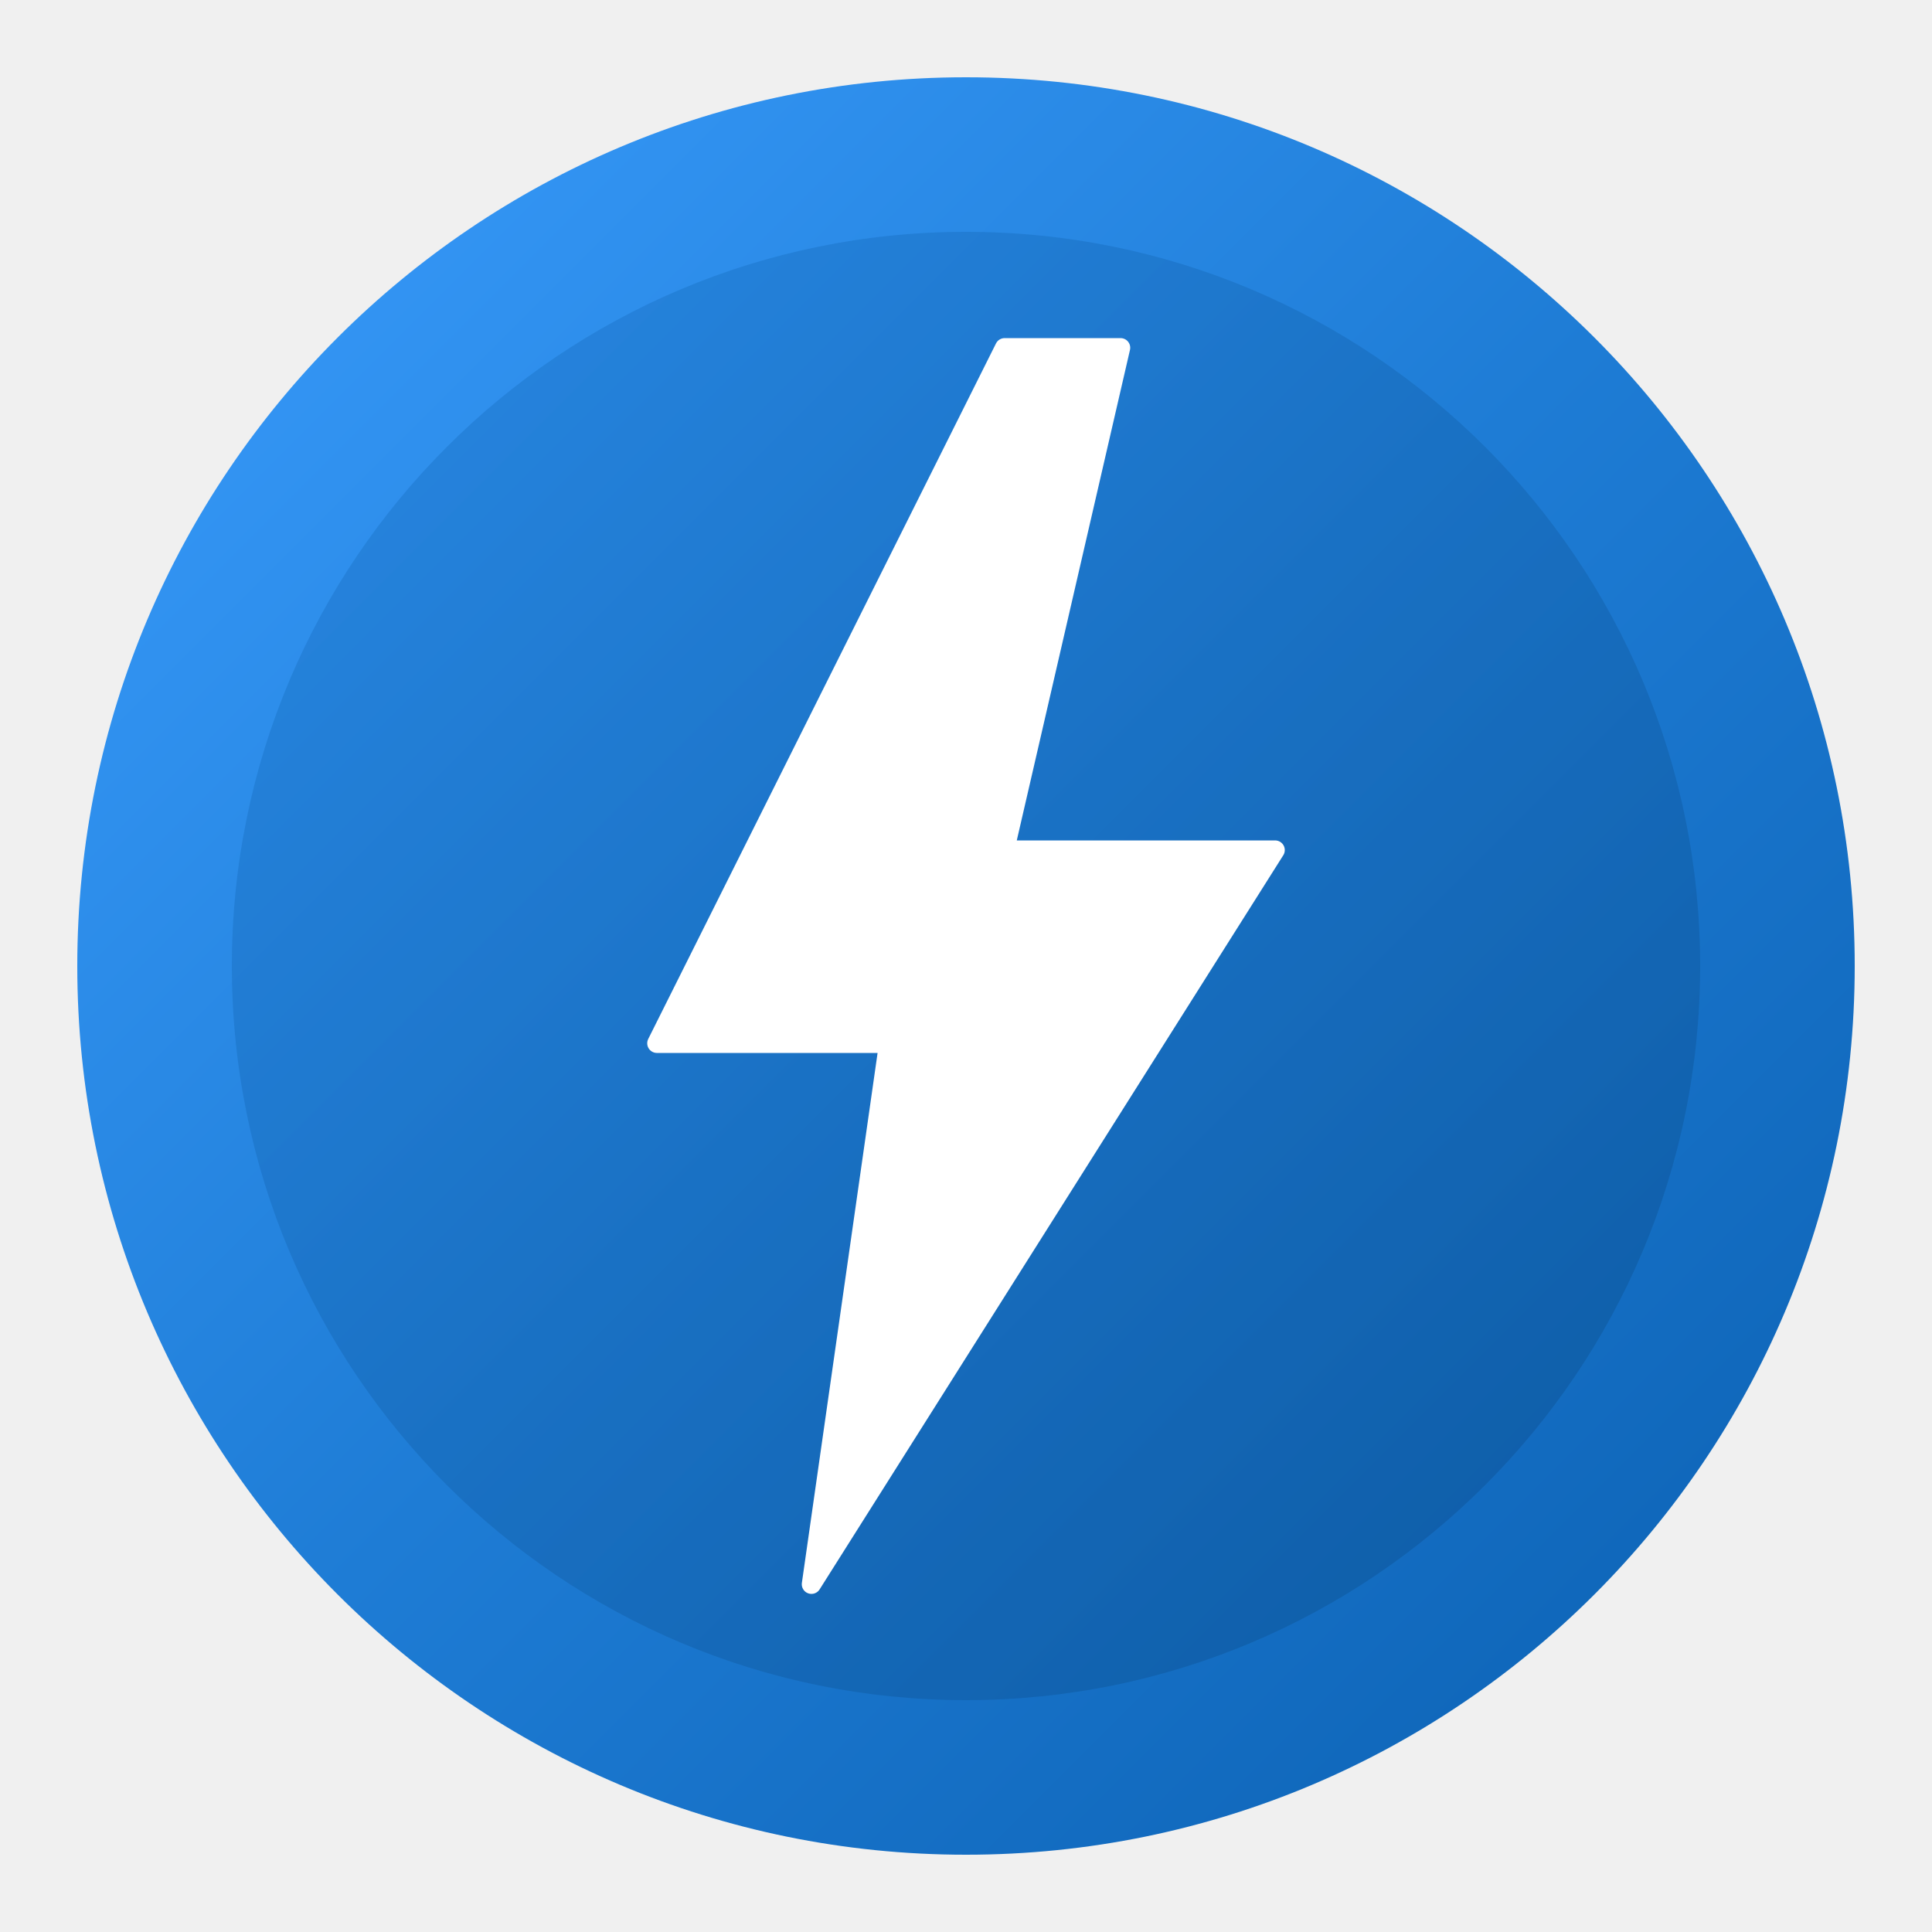
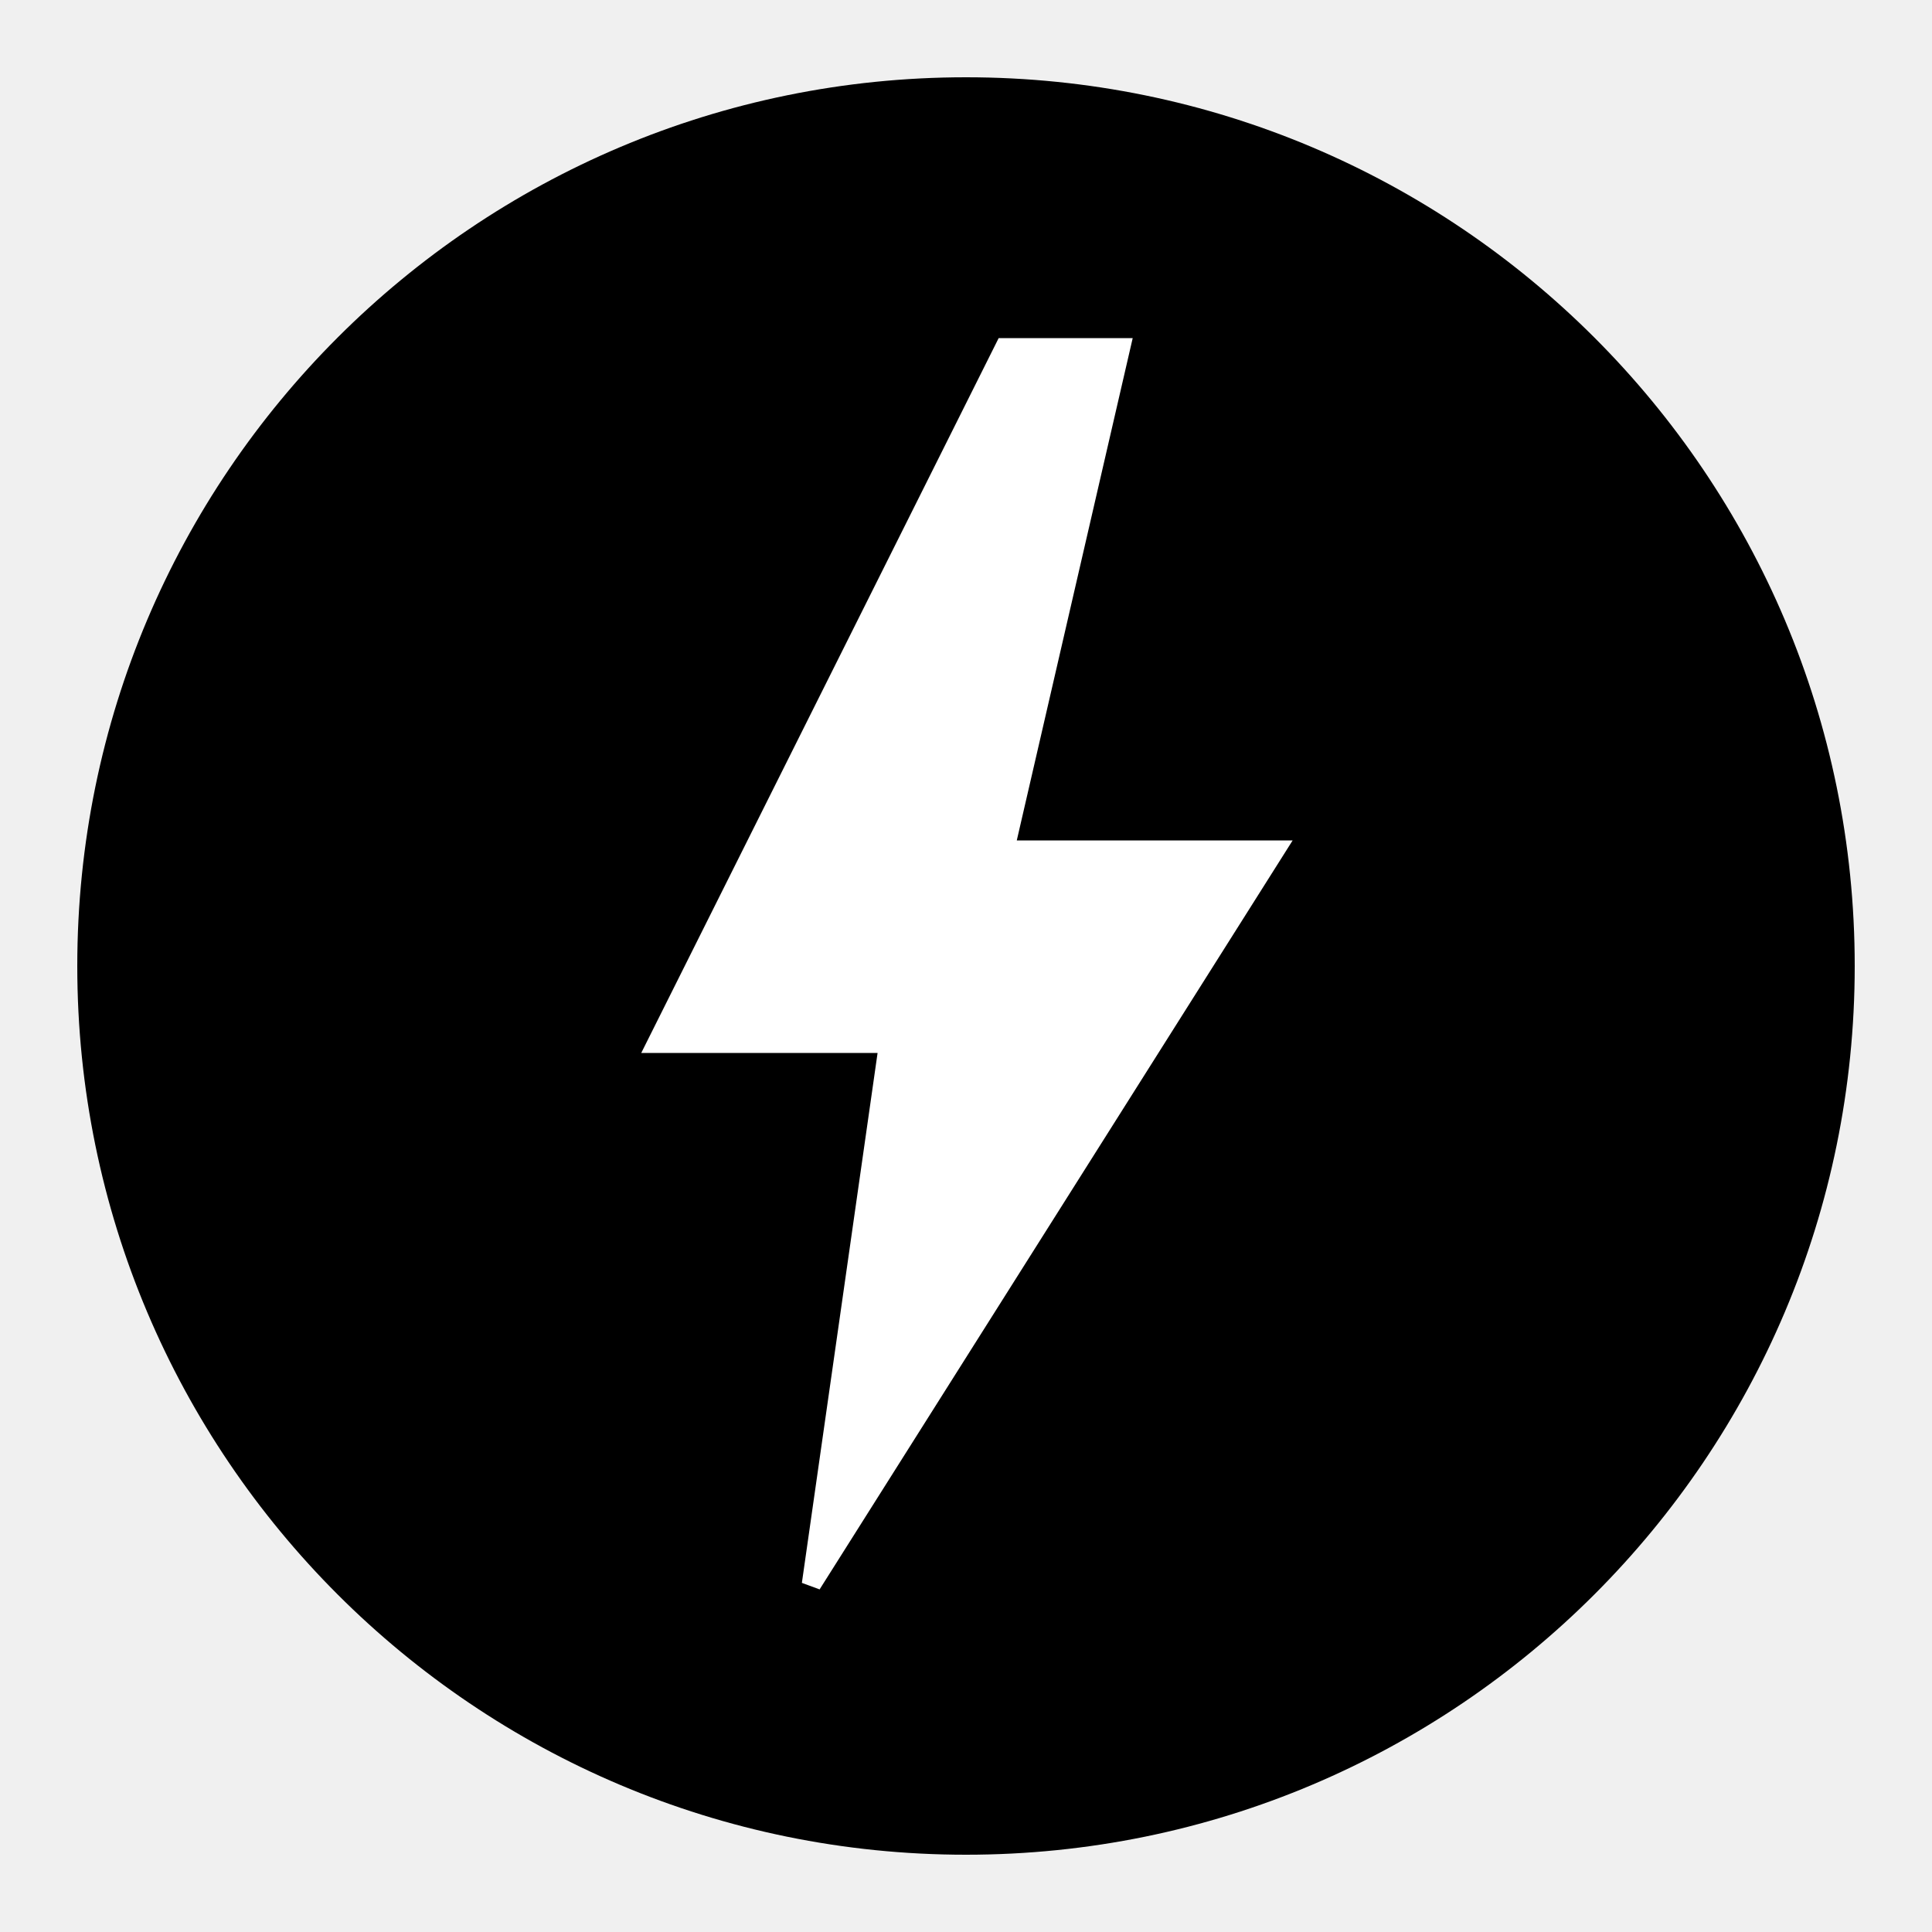
<svg xmlns="http://www.w3.org/2000/svg" width="100" height="100" viewBox="0 0 100 100" fill="none">
  <defs>
    <linearGradient id="swiftCoinGradient" x1="0%" y1="0%" x2="100%" y2="100%">
-       <stop offset="0%" stop-color="#3b9eff" />
-       <stop offset="50%" stop-color="#1e7cd5" />
-       <stop offset="100%" stop-color="#0a5fb0" />
+       <stop offset="0%" stopColor="#3b9eff" />
+       <stop offset="50%" stopColor="#1e7cd5" />
+       <stop offset="100%" stopColor="#0a5fb0" />
    </linearGradient>
    <linearGradient id="swiftCoinInner" x1="0%" y1="0%" x2="100%" y2="100%">
-       <stop offset="0%" stop-color="#1e7cd5" />
-       <stop offset="100%" stop-color="#0a4d8c" />
+       <stop offset="0%" stopColor="#1e7cd5" />
+       <stop offset="100%" stopColor="#0a4d8c" />
    </linearGradient>
  </defs>
  <circle cx="50" cy="50" r="46" fill="url(#swiftCoinGradient)" />
  <circle cx="50" cy="50" r="38" fill="url(#swiftCoinInner)" opacity="0.5" />
-   <path d="M52 18 L34 54 L46 54 L42 82 L66 44 L52 44 L58 18 Z" fill="white" stroke="white" stroke-width="1" stroke-linejoin="round" />
+   <path d="M52 18 L34 54 L46 54 L42 82 L66 44 L52 44 L58 18 Z" fill="white" stroke="white" strokeWidth="1" strokeLinejoin="round" />
</svg>
